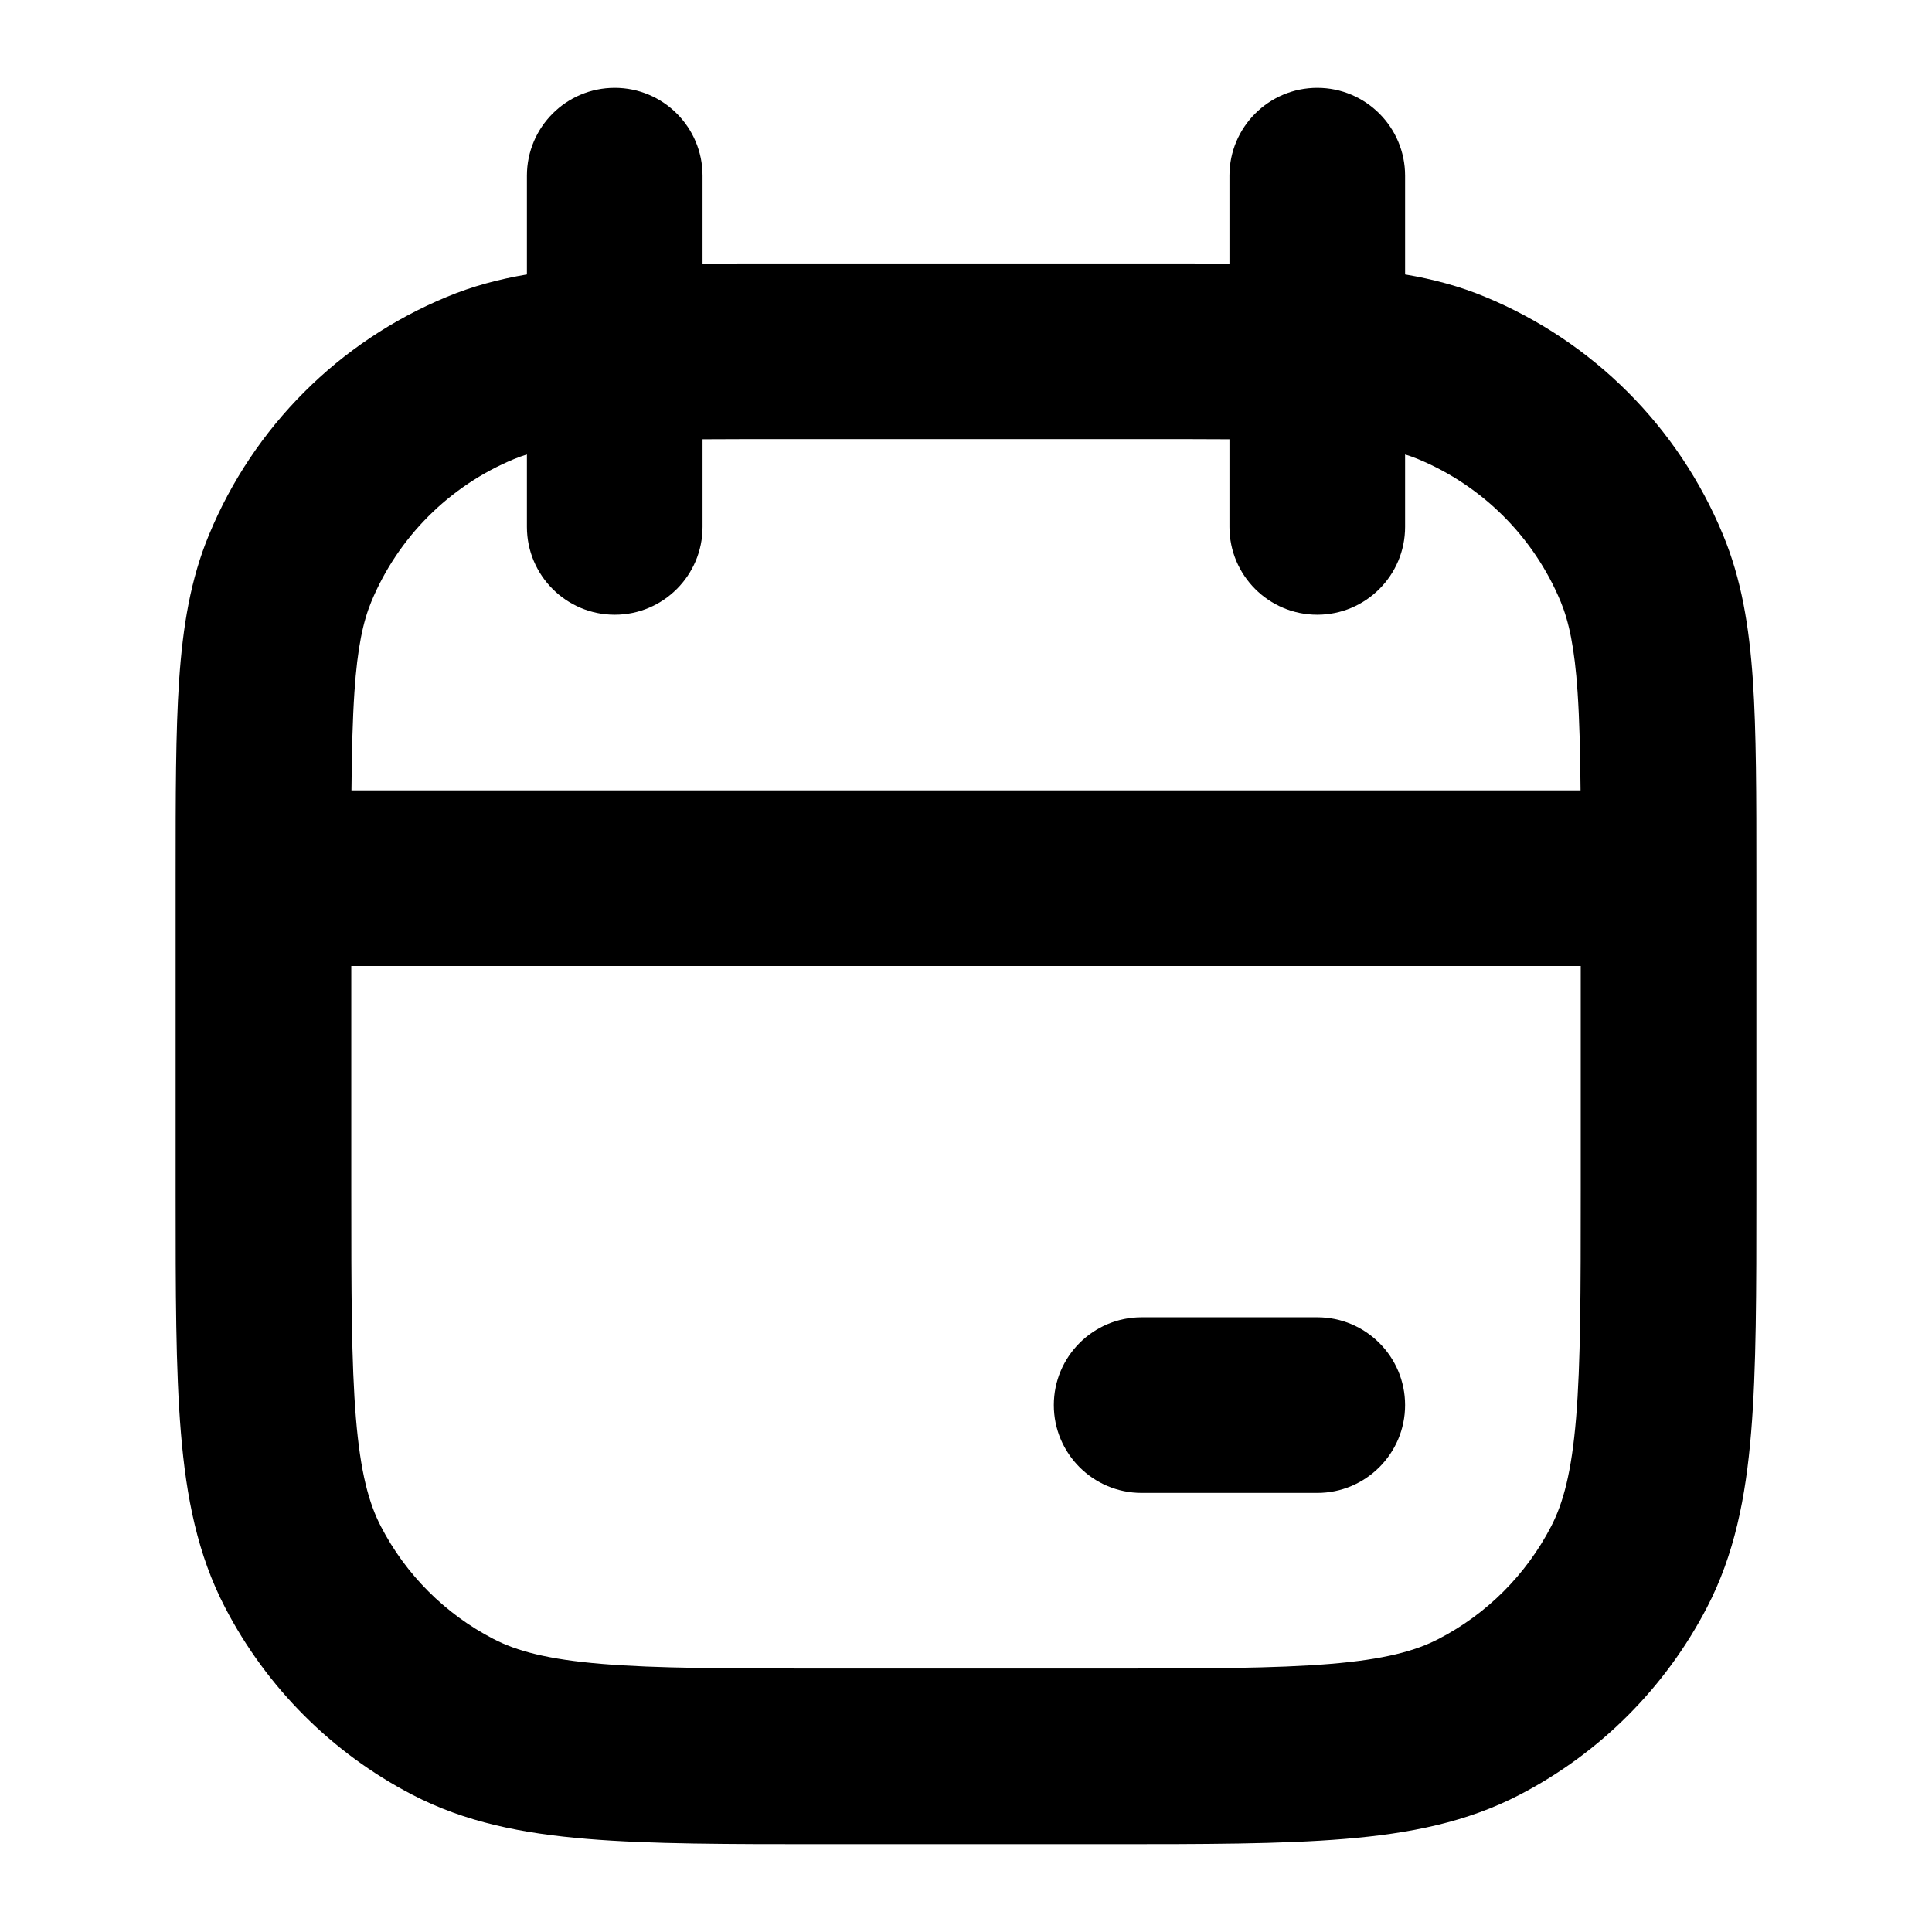
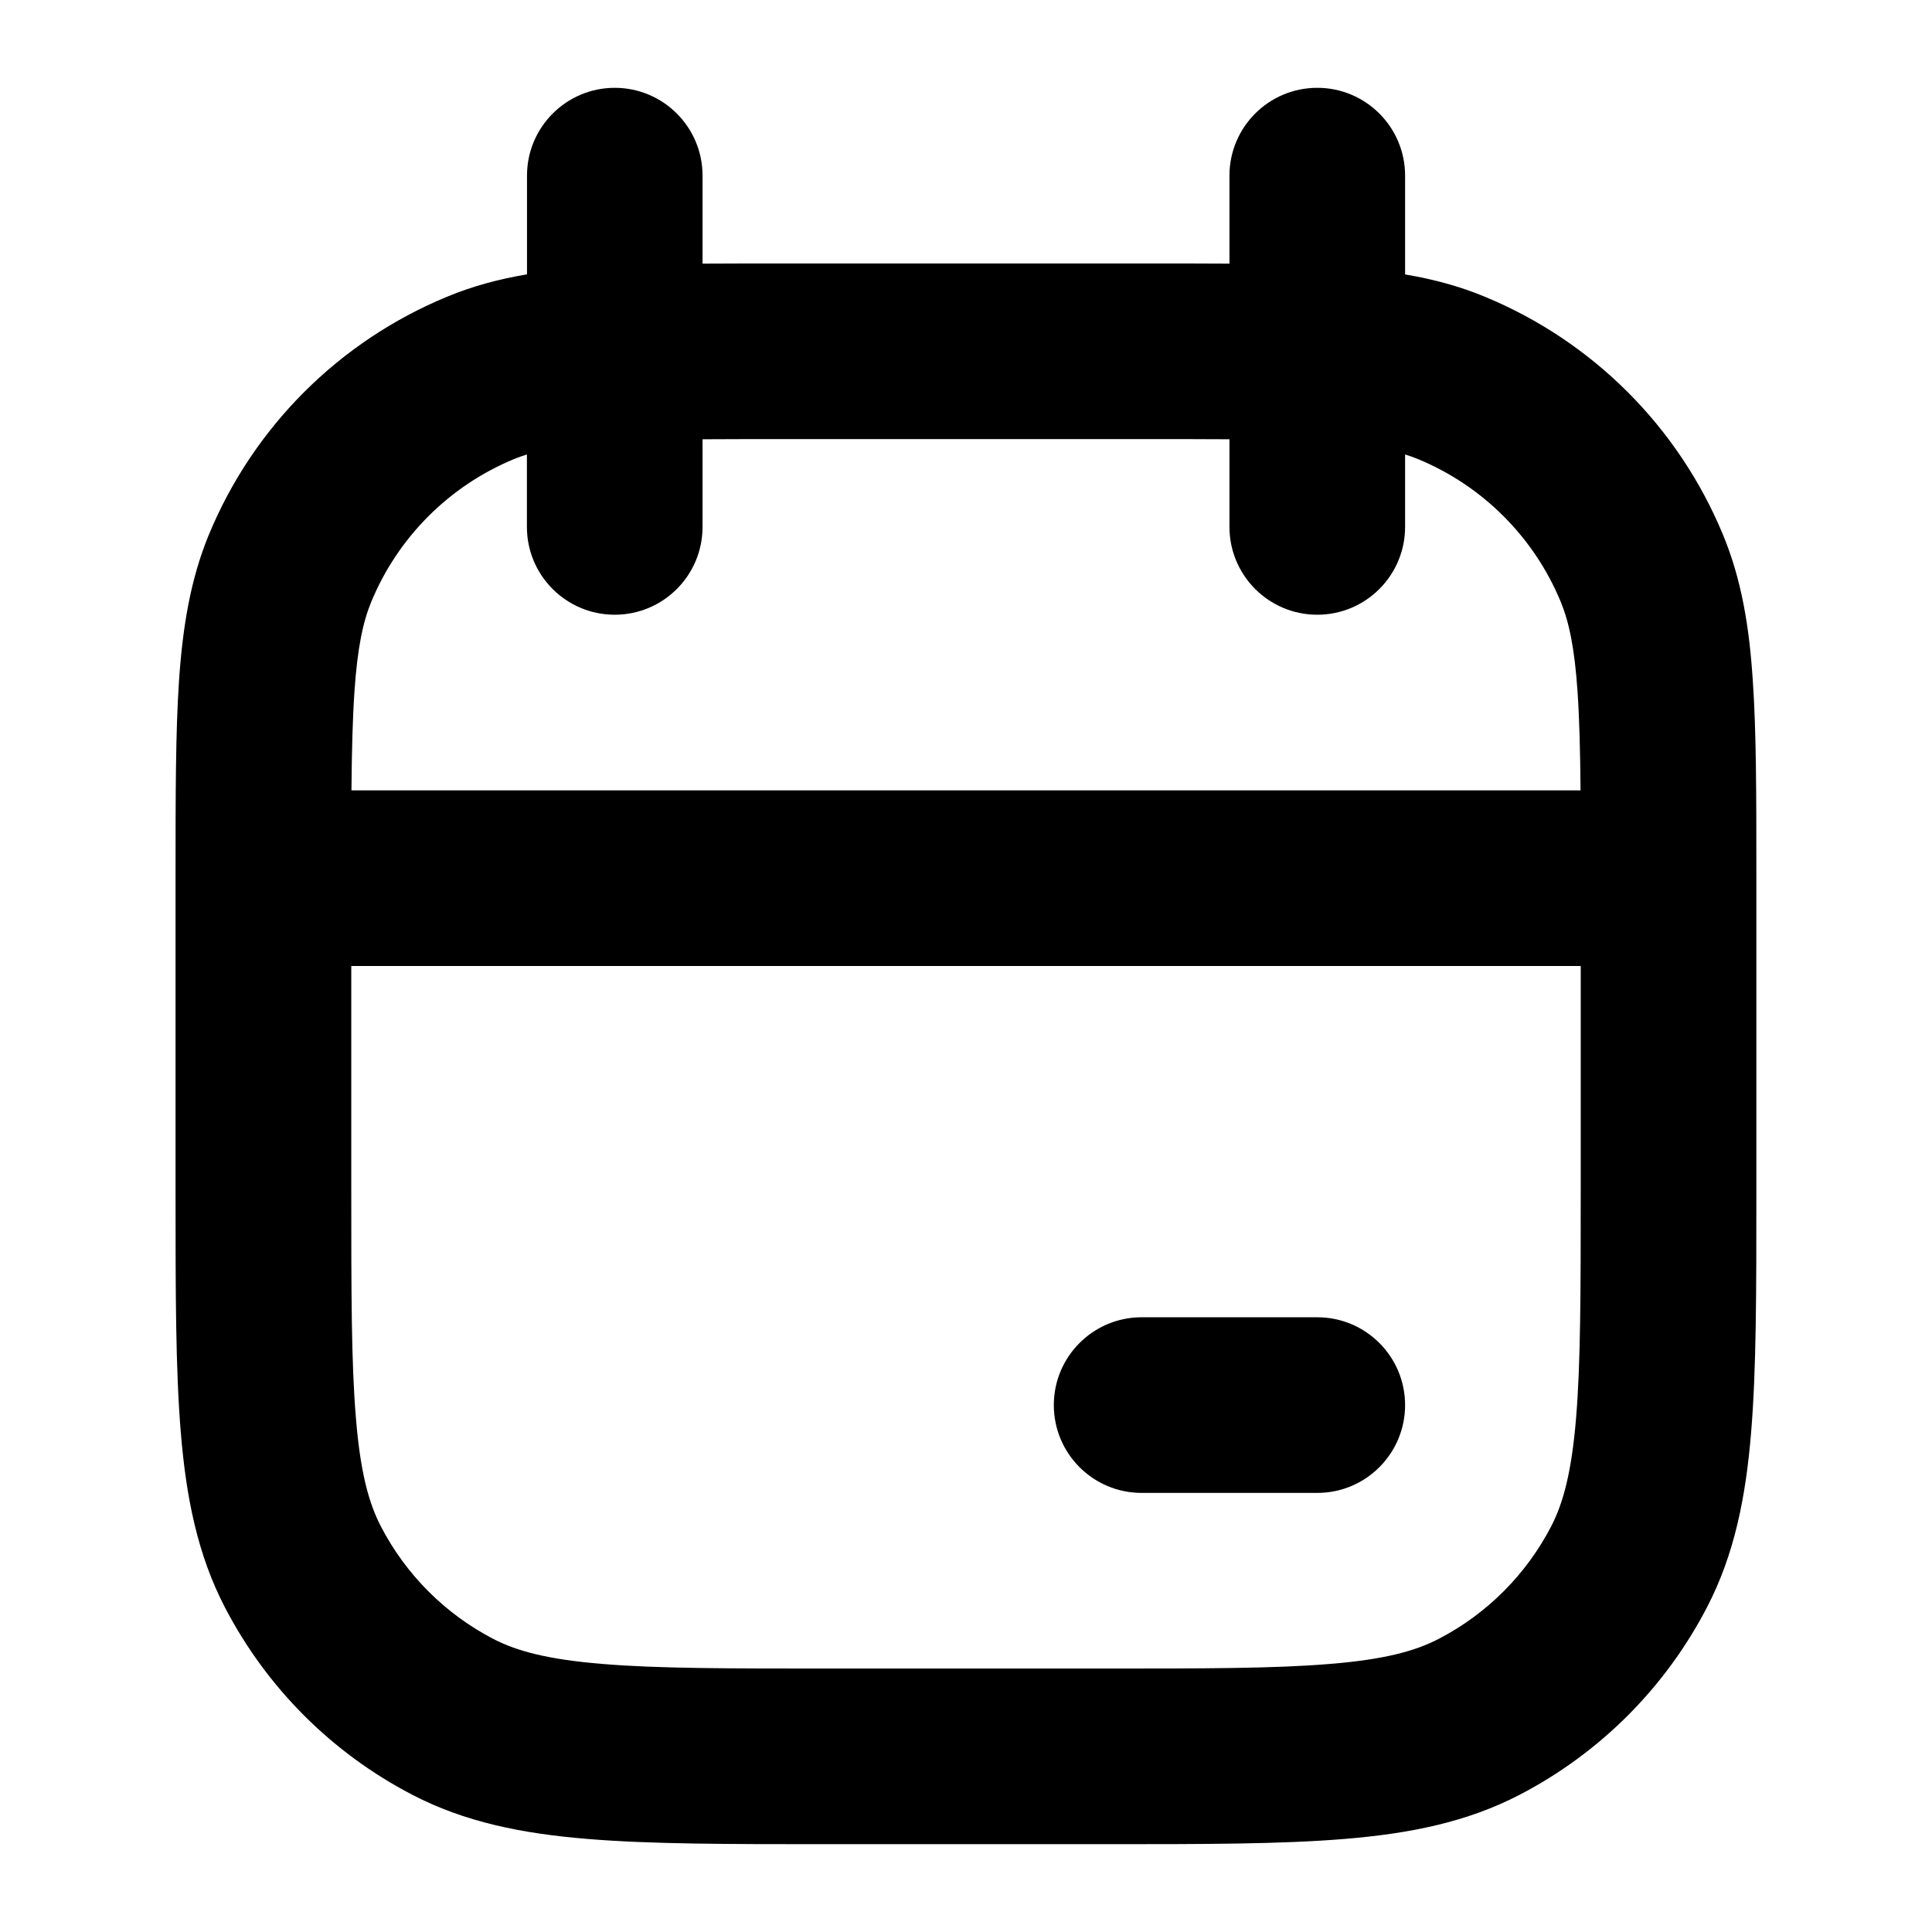
- <svg xmlns="http://www.w3.org/2000/svg" width="22" height="22" viewBox="0 0 22 22" fill="none">
-   <path fill-rule="evenodd" clip-rule="evenodd" d="M7 1C7.552 1 8 1.448 8 2V3.002C8.297 3 8.618 3 8.964 3H13.036C13.382 3 13.703 3 14 3.002V2C14 1.448 14.448 1 15 1C15.552 1 16 1.448 16 2V3.125C16.319 3.179 16.621 3.259 16.913 3.381C18.139 3.888 19.112 4.861 19.619 6.087C19.831 6.596 19.918 7.135 19.96 7.743C20 8.335 20 9.063 20 9.964V13.604C20 14.706 20 15.594 19.94 16.314C19.879 17.055 19.749 17.705 19.437 18.305C18.963 19.218 18.218 19.963 17.305 20.437C16.705 20.749 16.055 20.879 15.314 20.94C14.594 21 13.706 21 12.604 21H9.396C8.294 21 7.406 21 6.686 20.94C5.945 20.879 5.295 20.749 4.695 20.437C3.782 19.963 3.037 19.218 2.563 18.305C2.251 17.705 2.121 17.055 2.06 16.314C2 15.594 2 14.706 2 13.604V9.964C2 9.063 2 8.335 2.04 7.743C2.082 7.135 2.169 6.596 2.381 6.087C2.888 4.861 3.861 3.888 5.087 3.381C5.379 3.259 5.681 3.179 6 3.125V2C6 1.448 6.448 1 7 1ZM6 5.175C5.947 5.191 5.898 5.209 5.852 5.228C5.117 5.533 4.533 6.117 4.228 6.852C4.135 7.077 4.07 7.373 4.036 7.879C4.015 8.19 4.006 8.554 4.002 9H17.998C17.994 8.554 17.985 8.19 17.964 7.879C17.93 7.373 17.865 7.077 17.772 6.852C17.467 6.117 16.883 5.533 16.148 5.228C16.102 5.209 16.053 5.191 16 5.175V6C16 6.552 15.552 7 15 7C14.448 7 14 6.552 14 6V5.002C13.706 5 13.376 5 13 5H9C8.624 5 8.294 5 8 5.002V6C8 6.552 7.552 7 7 7C6.448 7 6 6.552 6 6V5.175ZM18 11H4V13.56C4 14.716 4.001 15.521 4.053 16.148C4.104 16.763 4.199 17.116 4.338 17.383C4.622 17.931 5.069 18.378 5.617 18.662C5.884 18.801 6.237 18.896 6.852 18.947C7.479 18.999 8.284 19 9.44 19H12.56C13.716 19 14.521 18.999 15.148 18.947C15.763 18.896 16.116 18.801 16.383 18.662C16.931 18.378 17.378 17.931 17.662 17.383C17.801 17.116 17.896 16.763 17.947 16.148C17.999 15.521 18 14.716 18 13.56V11ZM12 16C12 15.448 12.448 15 13 15H15C15.552 15 16 15.448 16 16C16 16.552 15.552 17 15 17H13C12.448 17 12 16.552 12 16Z" fill="black" />
+ <svg xmlns="http://www.w3.org/2000/svg" width="22" height="22" fill="none">
+   <path fill-rule="evenodd" clip-rule="evenodd" d="M7 1a1 1 0 0 1 1 1v1.002C8.297 3 8.618 3 8.964 3h4.072c.346 0 .667 0 .964.002V2a1 1 0 1 1 2 0v1.125c.32.054.621.134.913.256a5 5 0 0 1 2.706 2.706c.212.51.3 1.048.34 1.656.041.592.041 1.32.041 2.221v3.64c0 1.102 0 1.99-.06 2.71-.061.74-.191 1.39-.503 1.99a5 5 0 0 1-2.132 2.133c-.6.312-1.25.442-1.991.503-.72.06-1.608.06-2.71.06H9.396c-1.103 0-1.991 0-2.71-.06-.742-.061-1.392-.191-1.992-.503a5 5 0 0 1-2.132-2.132c-.312-.6-.442-1.25-.503-1.991-.06-.72-.06-1.608-.06-2.71v-3.64c0-.901 0-1.629.04-2.22.042-.61.13-1.148.34-1.657A5 5 0 0 1 5.088 3.38c.292-.122.594-.202.913-.256V2a1 1 0 0 1 1-1zM6 5.175a1.772 1.772 0 0 0-.148.053 3 3 0 0 0-1.624 1.624c-.093.225-.158.52-.192 1.027-.021.311-.03.675-.034 1.121h13.996c-.004-.446-.013-.81-.034-1.12-.034-.507-.099-.803-.192-1.028a3 3 0 0 0-1.624-1.624A1.778 1.778 0 0 0 16 5.175V6a1 1 0 1 1-2 0v-.998C13.706 5 13.376 5 13 5H9c-.376 0-.706 0-1 .002V6a1 1 0 1 1-2 0v-.825zM18 11H4v2.56c0 1.156 0 1.961.053 2.588.05.615.146.968.285 1.235a3 3 0 0 0 1.28 1.28c.266.138.619.233 1.234.284C7.479 19 8.284 19 9.44 19h3.12c1.156 0 1.961 0 2.588-.053.615-.05.968-.146 1.235-.285a2.999 2.999 0 0 0 1.28-1.28c.138-.266.233-.619.284-1.234.052-.627.053-1.432.053-2.588V11zm-6 5a1 1 0 0 1 1-1h2a1 1 0 1 1 0 2h-2a1 1 0 0 1-1-1z" fill="#000" />
</svg>
